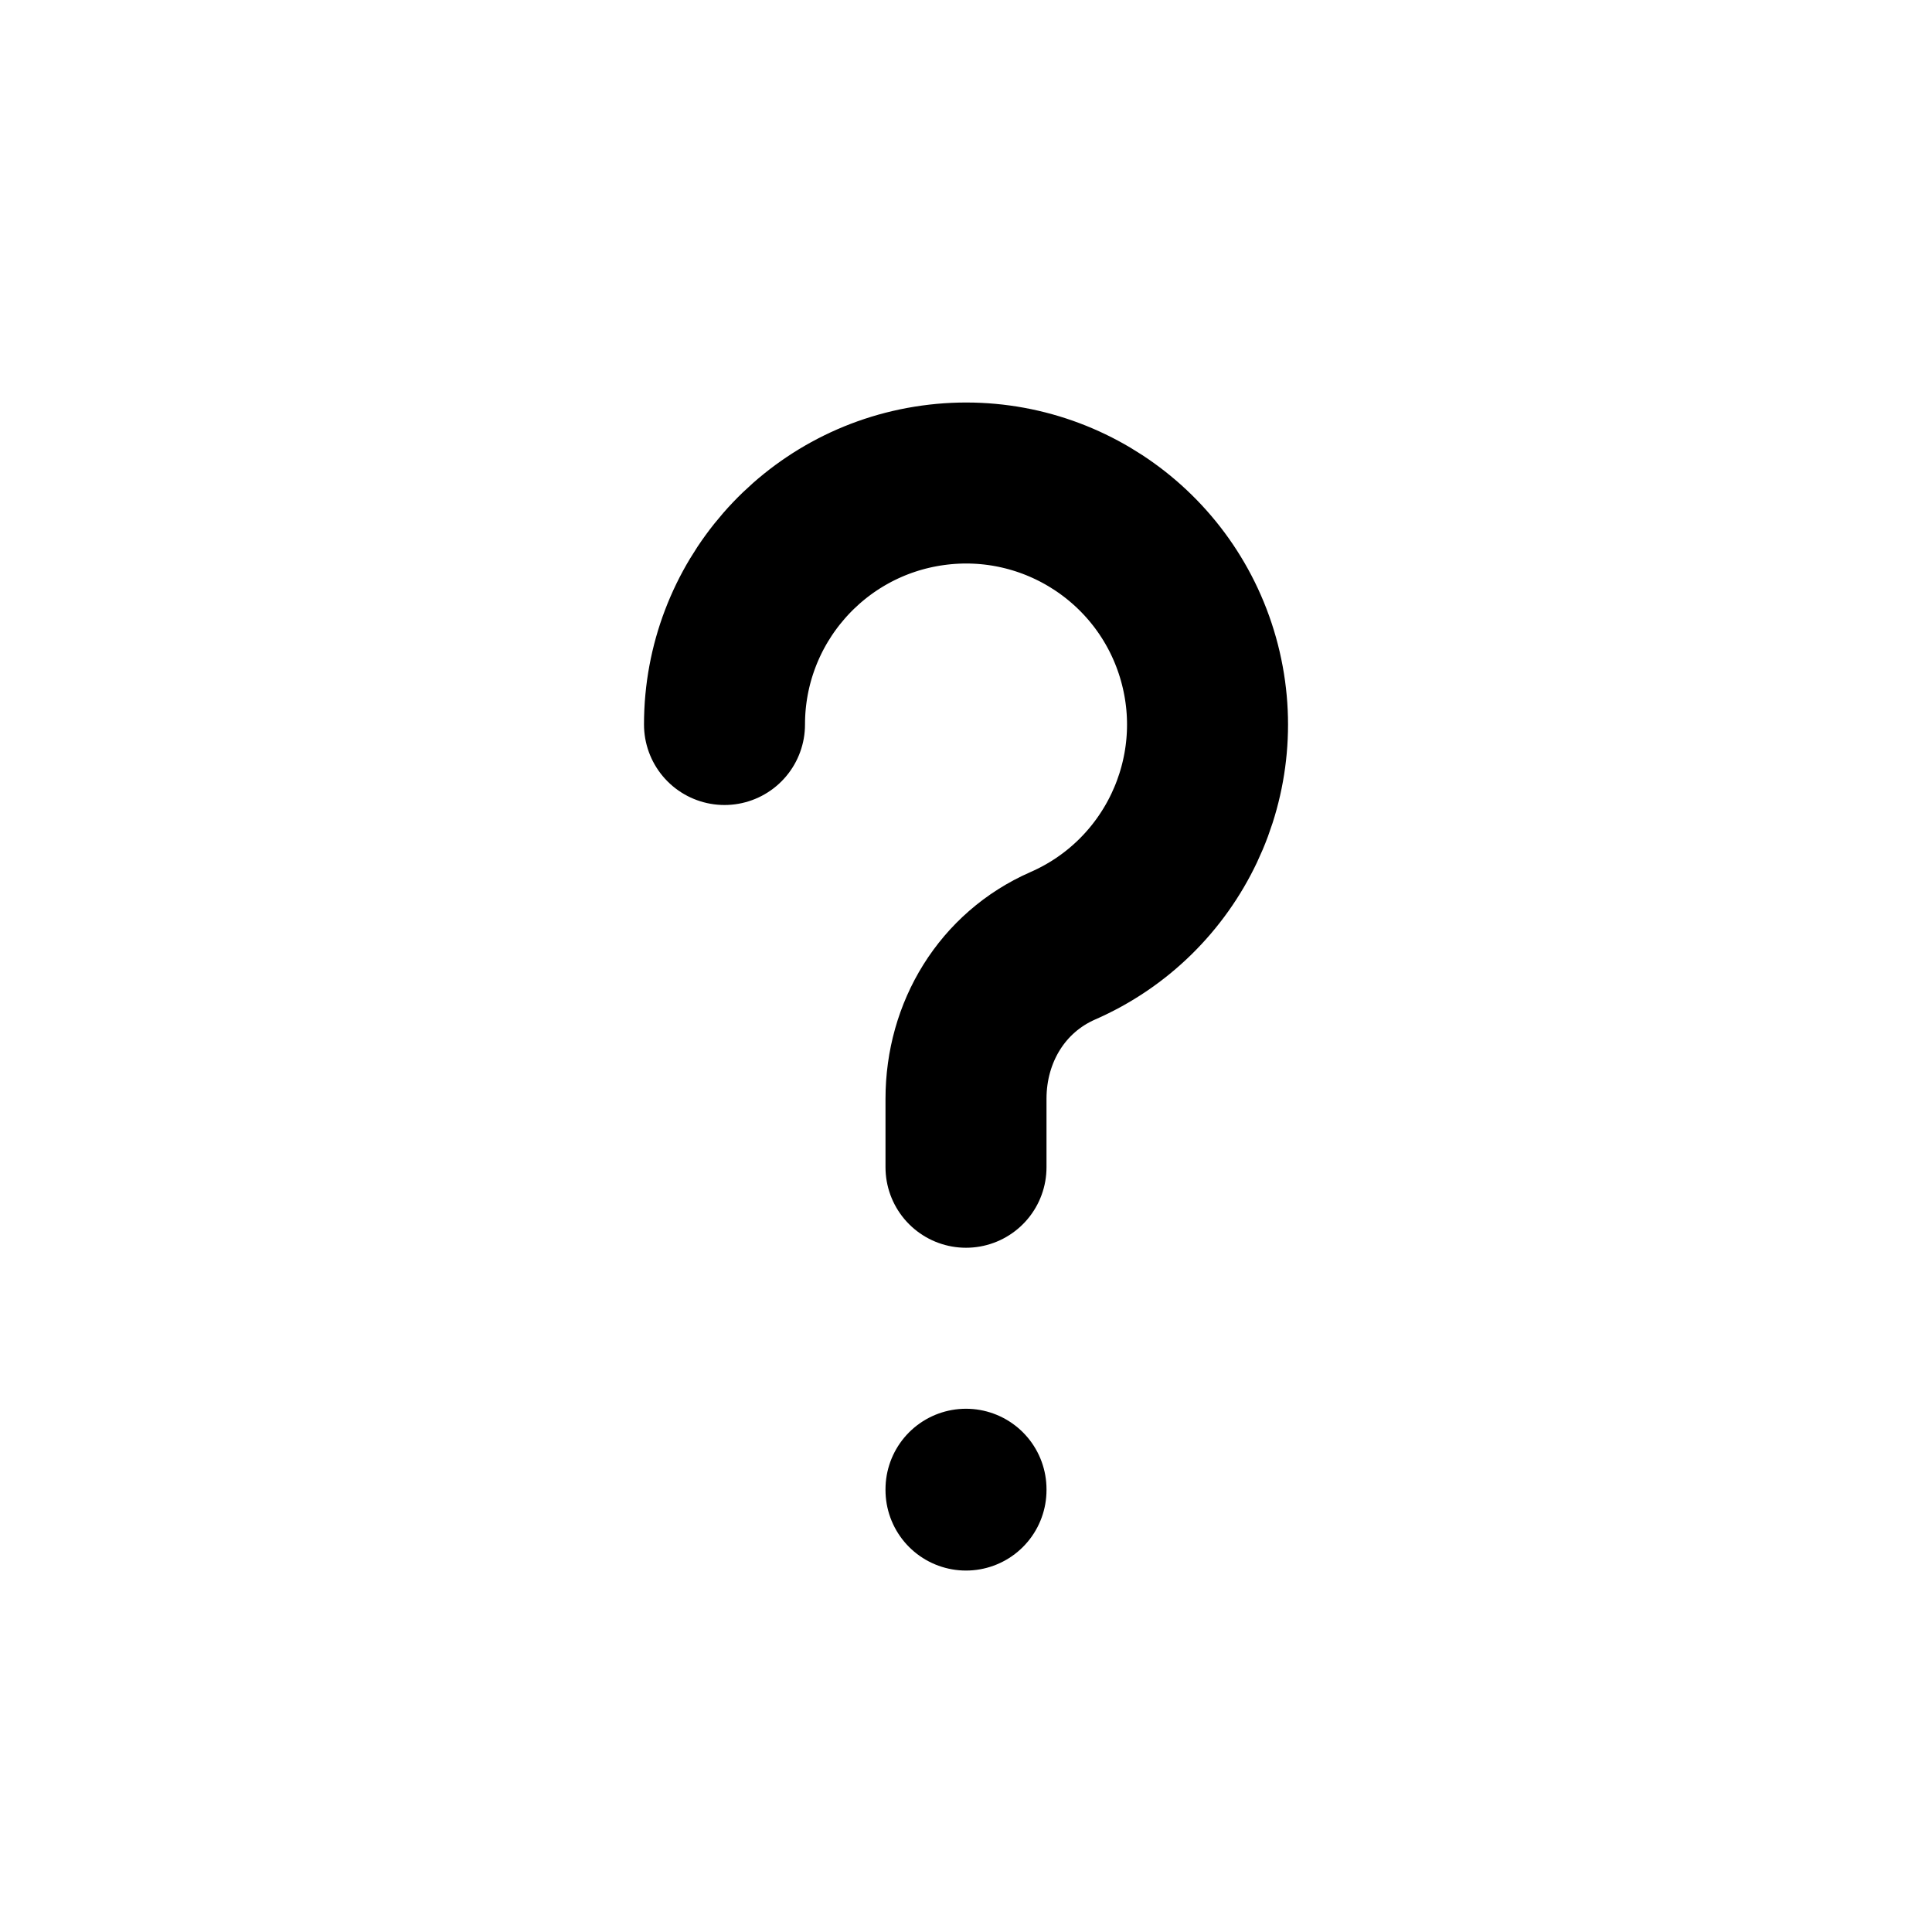
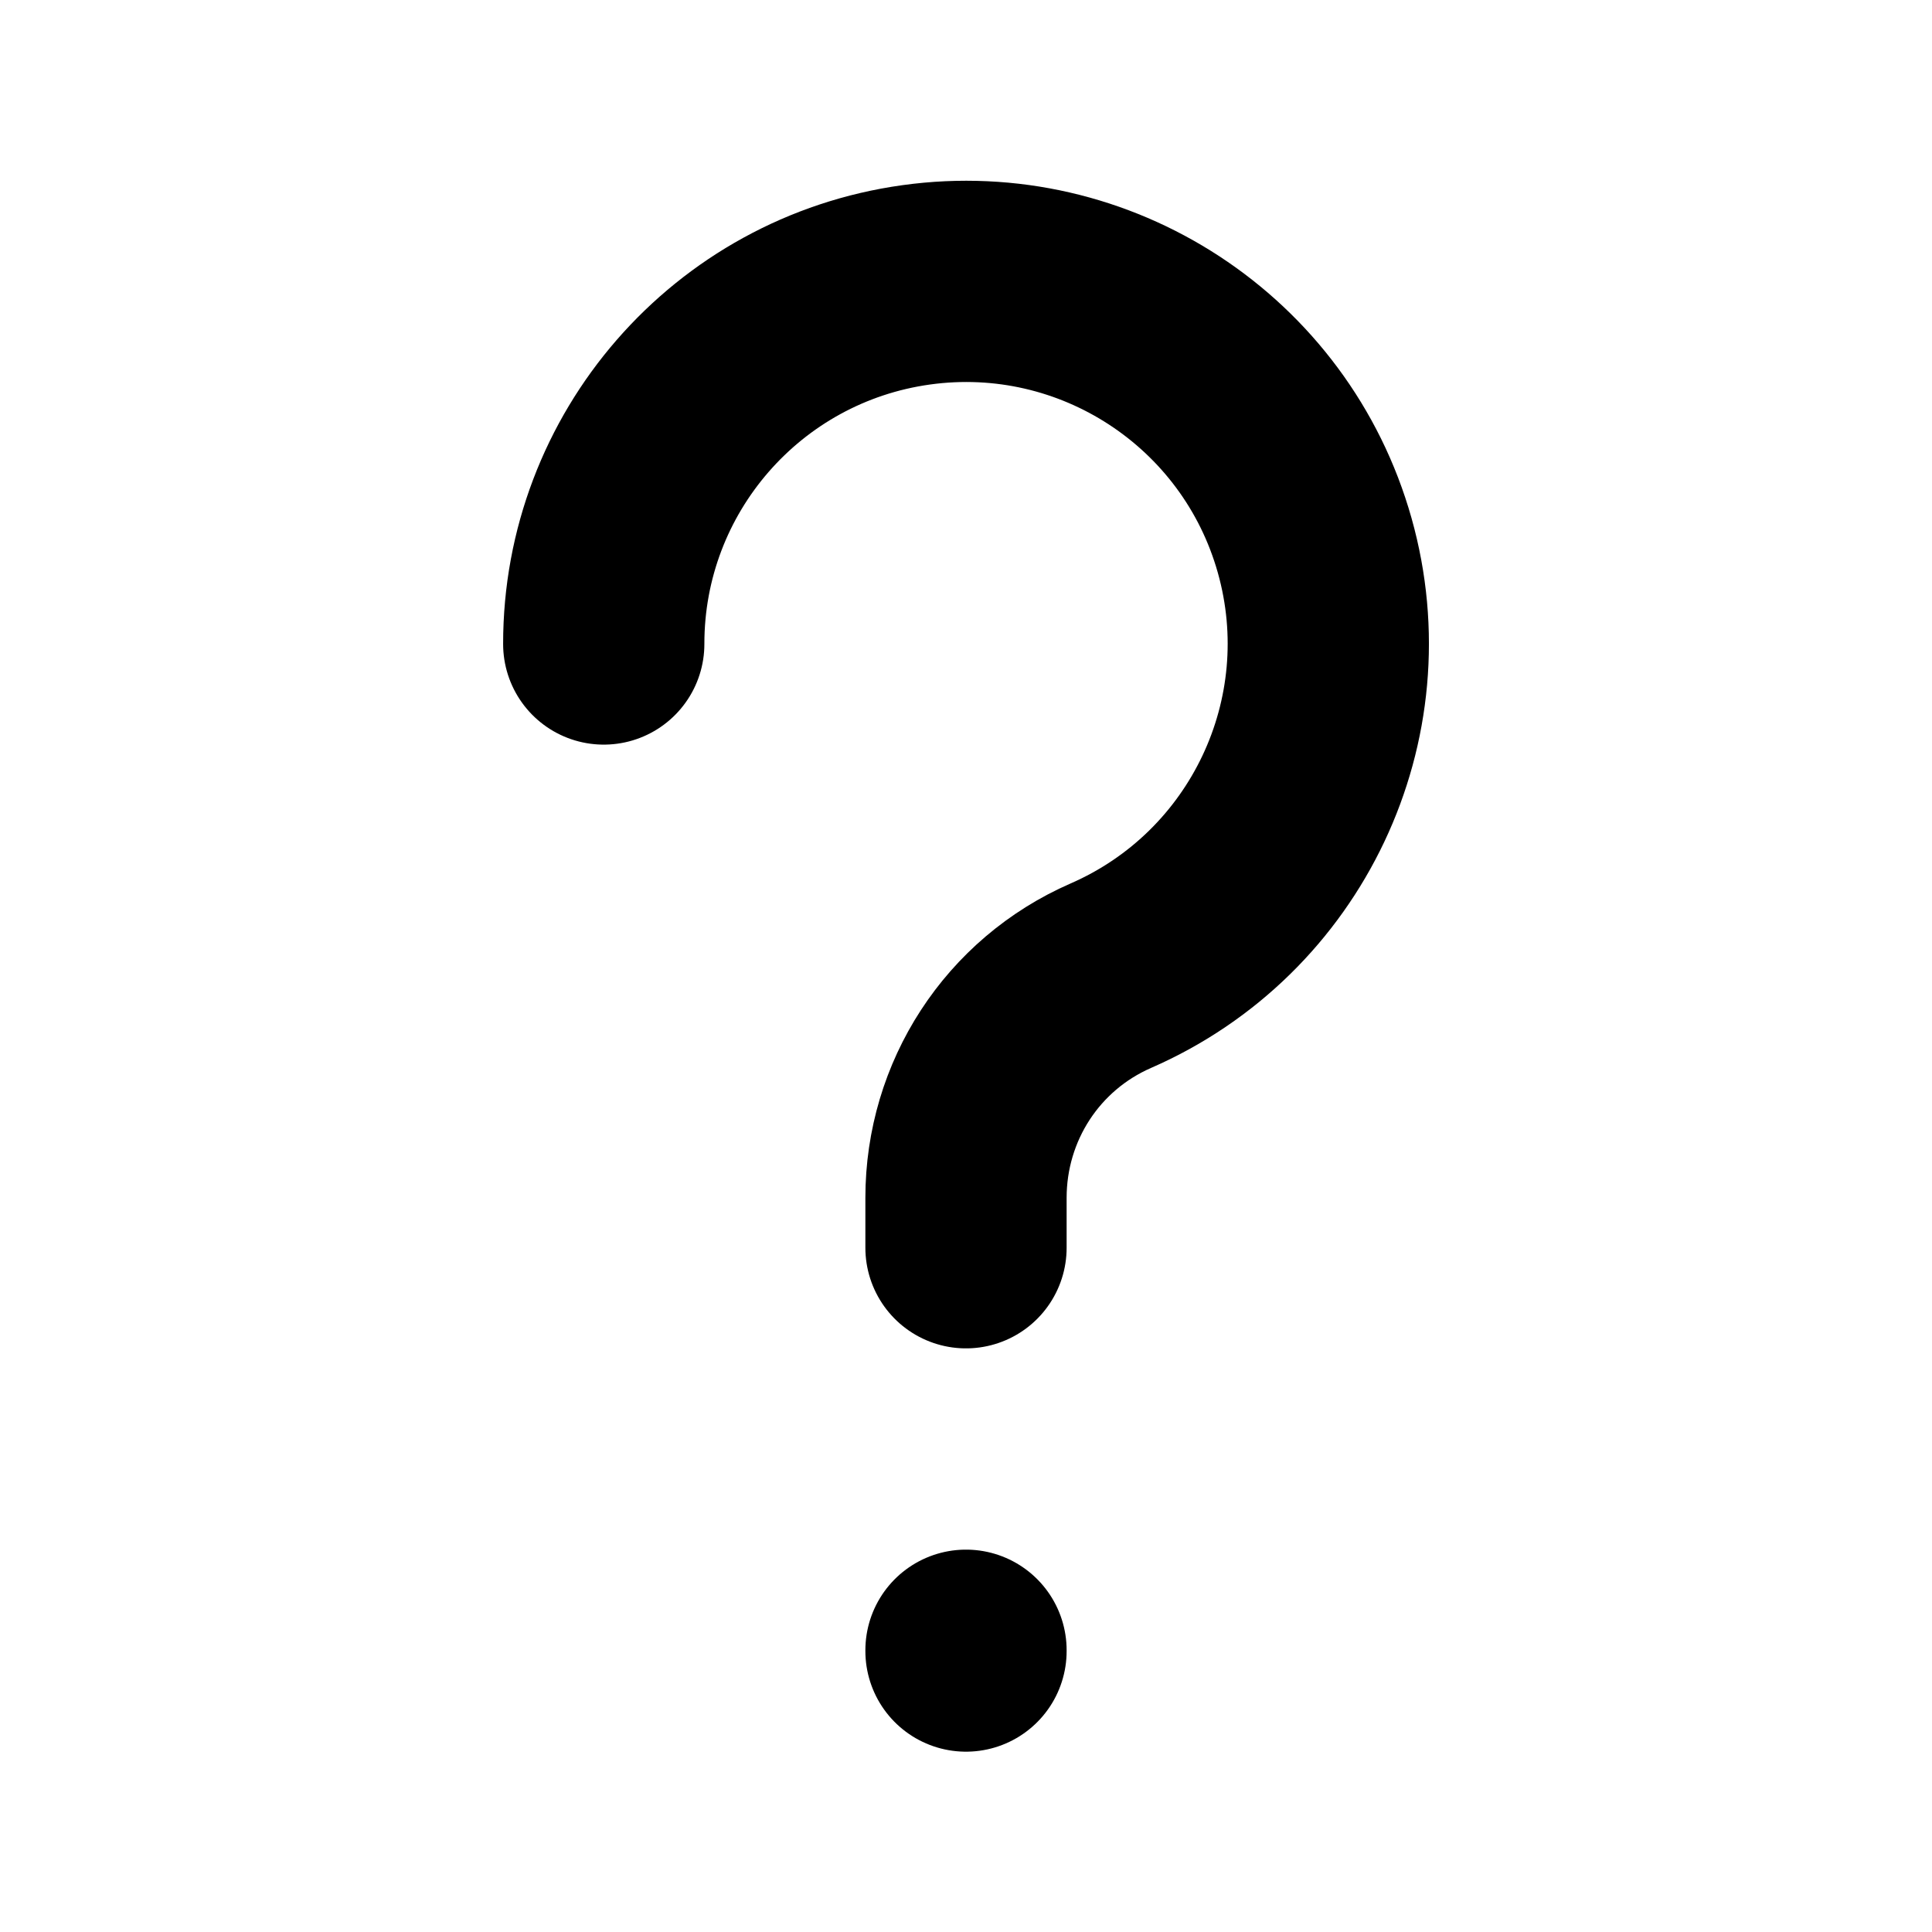
- <svg xmlns="http://www.w3.org/2000/svg" width="24" height="24" viewBox="0 0 24 24" fill="none" stroke="currentColor" stroke-width="2" stroke-linecap="round" stroke-linejoin="round">
-   <path d="M9 9a3 3 0 1 1 4.2 2.75c-.75.33-1.2 1.07-1.2 1.9V14.5M12 18.5v.01" />
+ <svg xmlns="http://www.w3.org/2000/svg" width="24" height="24" viewBox="0 0 24 24" fill="none" stroke="currentColor" stroke-width="2.5" stroke-linecap="round" stroke-linejoin="round">
+   <path d="M7.5 8a4.5 4.5 0 1 1 6.3 4.12c-1.1.48-1.8 1.56-1.8 2.76V15.5M12 20.5v.01" />
</svg>
